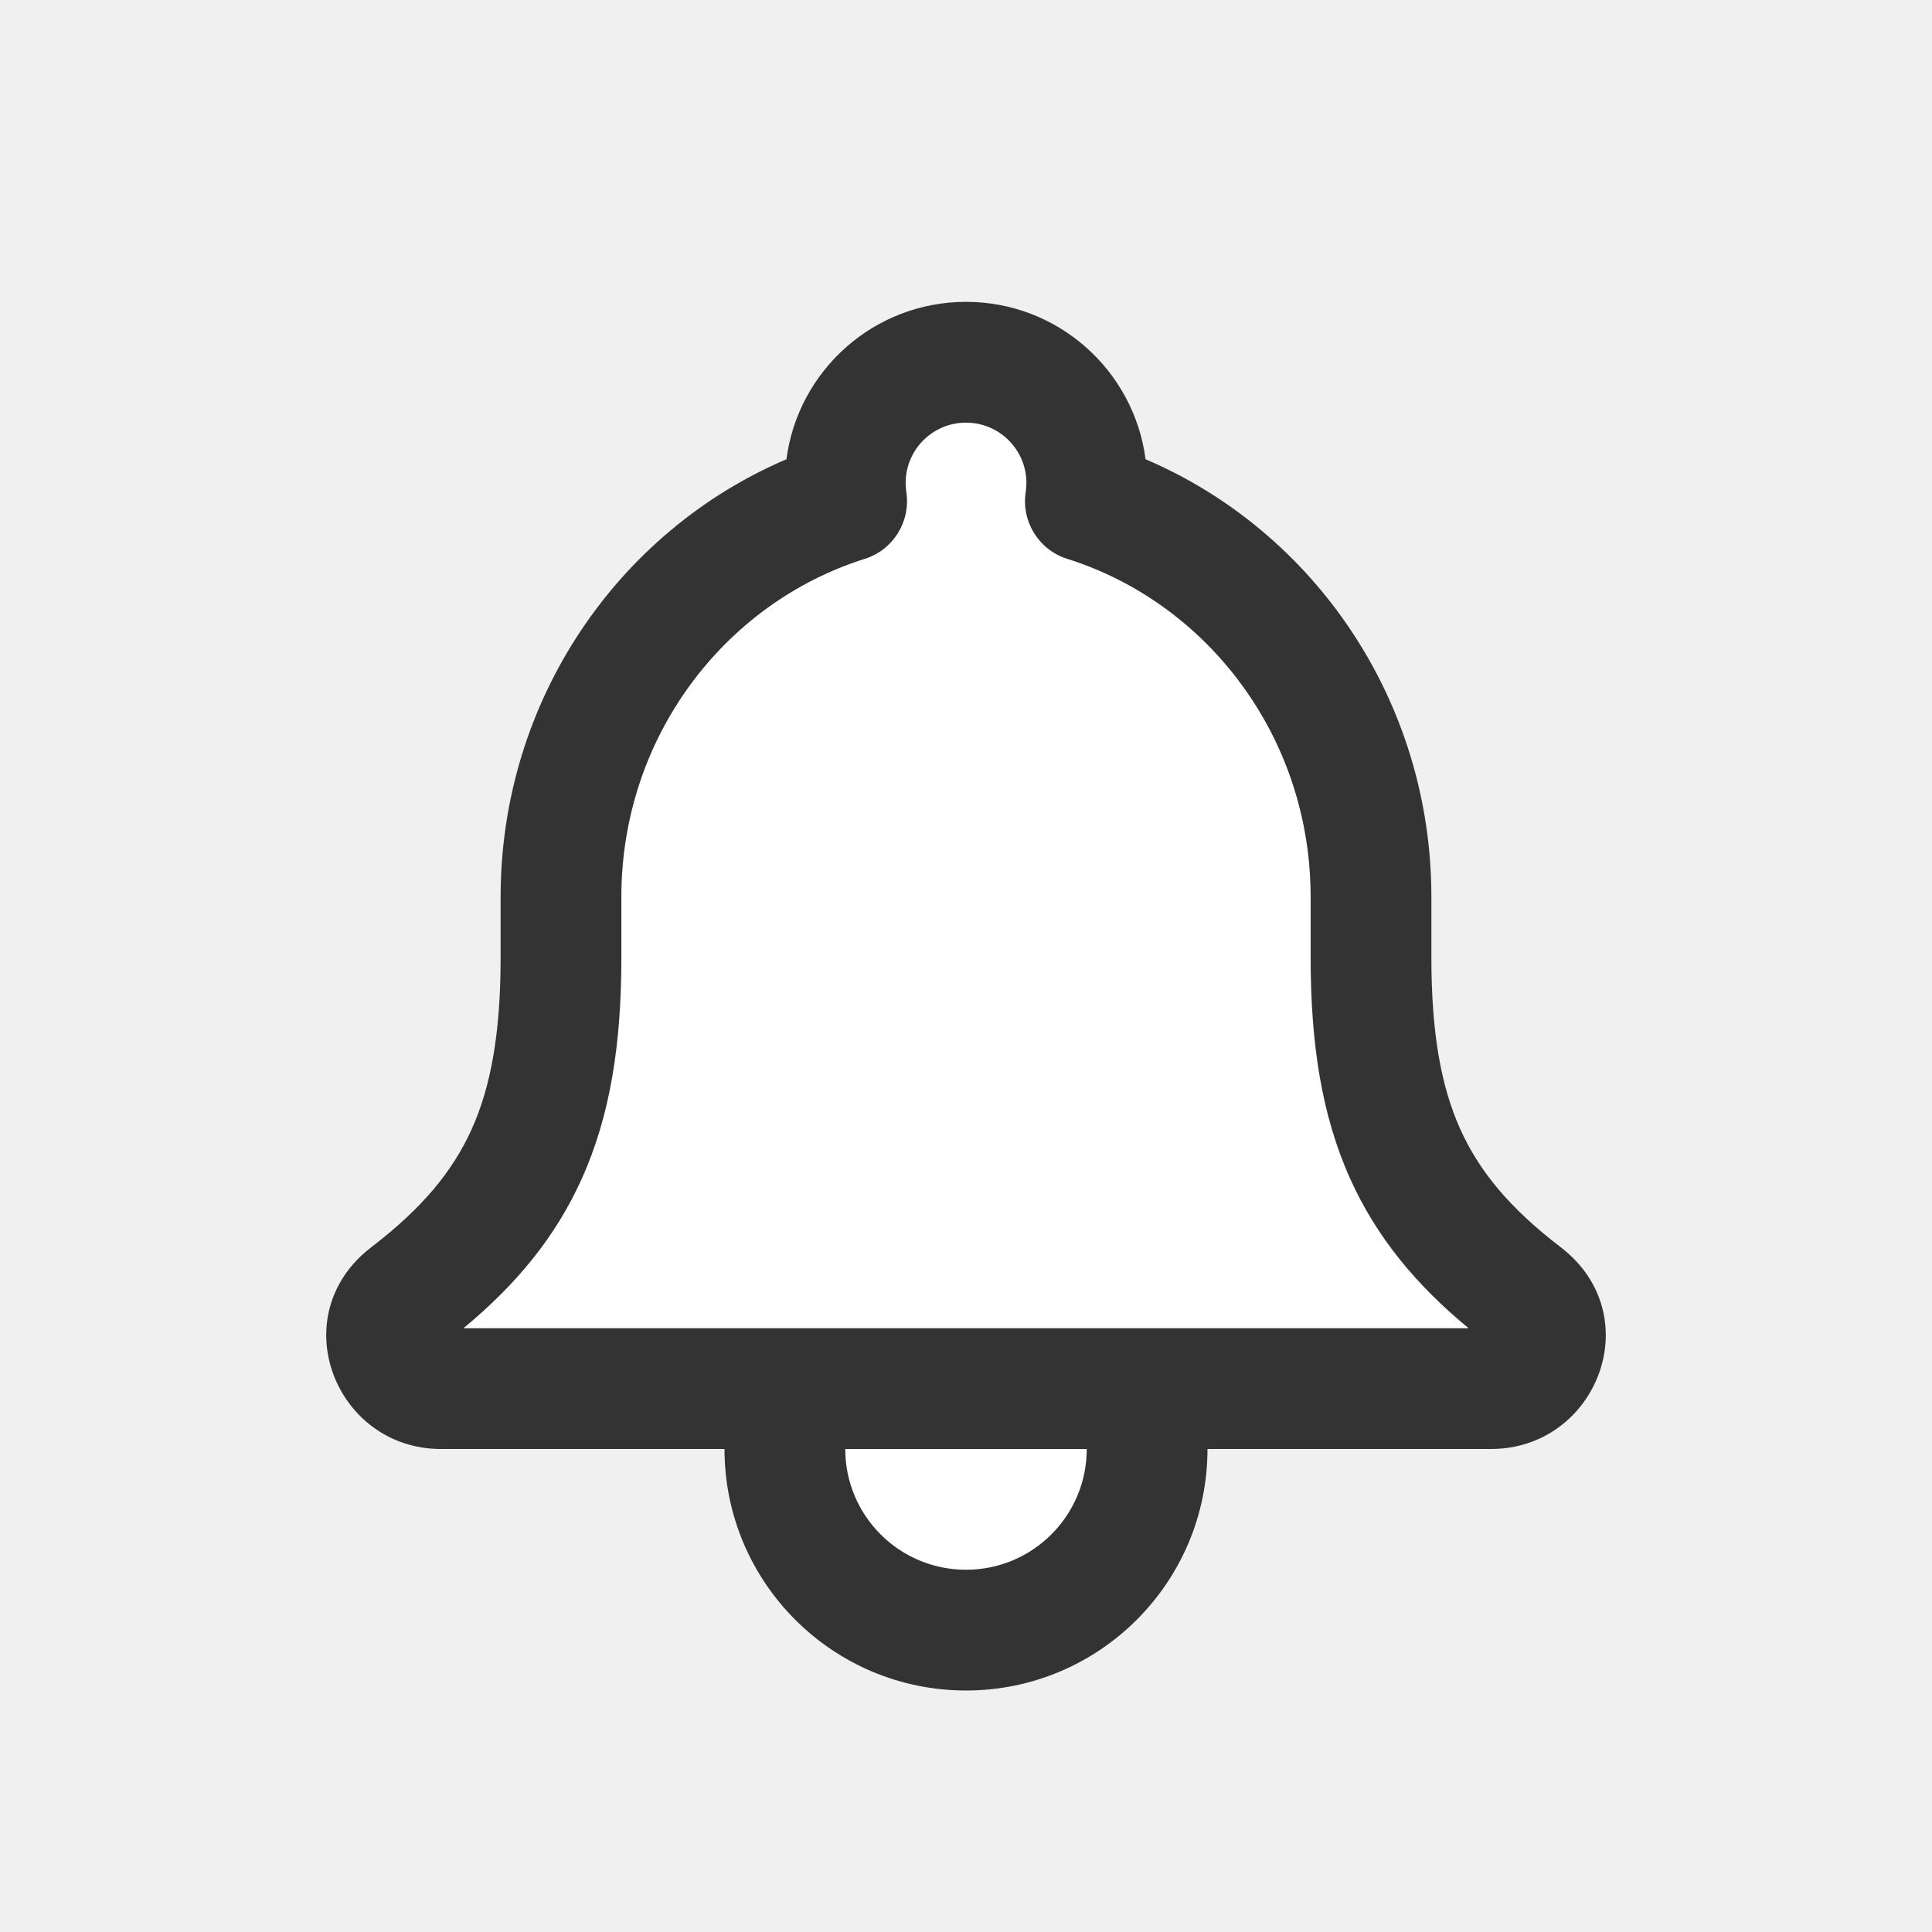
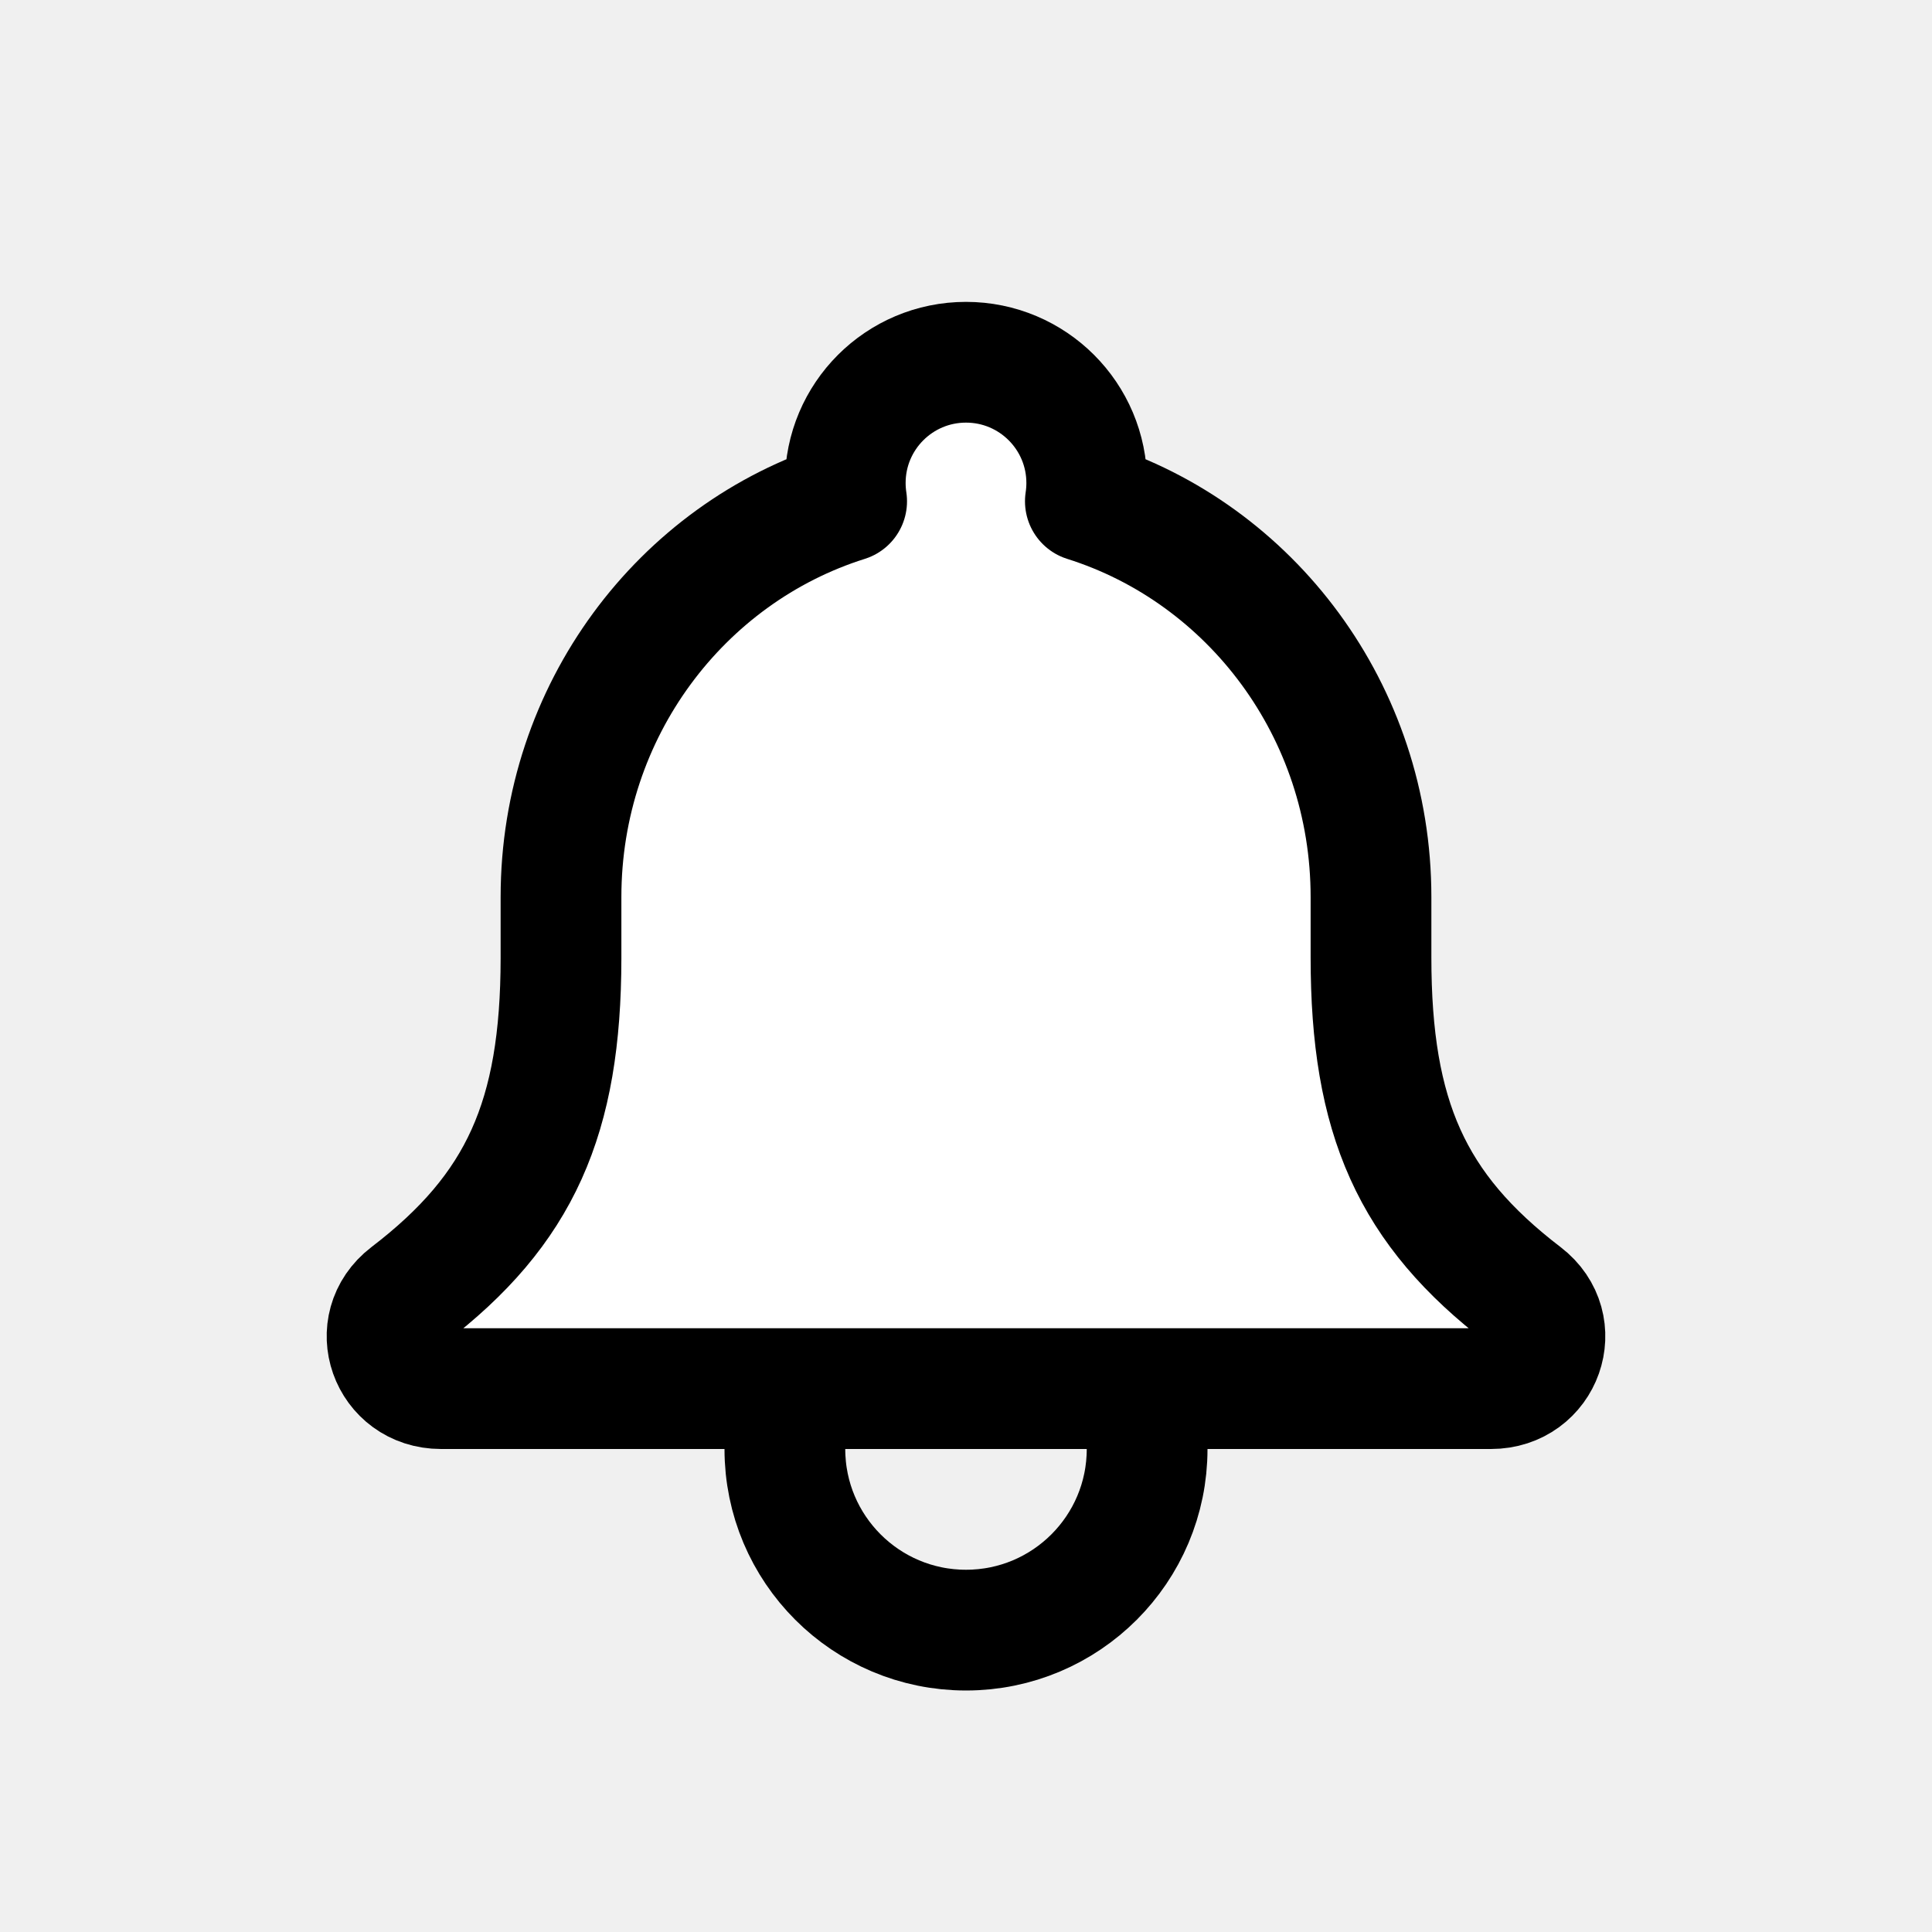
- <svg xmlns="http://www.w3.org/2000/svg" width="34" height="34" viewBox="0 0 34 34" fill="none">
-   <g clip-path="url(#clip0_938_1088)">
-     <path d="M20.188 25.5C20.188 27.261 18.761 28.688 17 28.688C15.239 28.688 13.812 27.261 13.812 25.5C13.812 23.739 15.239 22.312 17 22.312C18.761 22.312 20.188 23.739 20.188 25.5Z" fill="white" />
-     <path fill-rule="evenodd" clip-rule="evenodd" d="M17 23.375C15.826 23.375 14.875 24.326 14.875 25.5C14.875 26.674 15.826 27.625 17 27.625C18.174 27.625 19.125 26.674 19.125 25.5C19.125 24.326 18.174 23.375 17 23.375ZM12.75 25.5C12.75 23.153 14.653 21.25 17 21.25C19.347 21.25 21.25 23.153 21.25 25.5C21.25 27.847 19.347 29.75 17 29.75C14.653 29.75 12.75 27.847 12.75 25.5Z" fill="#333333" />
-     <path d="M19.101 8.822C19.117 8.717 19.125 8.609 19.125 8.5C19.125 7.326 18.174 6.375 17 6.375C15.826 6.375 14.875 7.326 14.875 8.5C14.875 8.609 14.883 8.717 14.899 8.822C11.988 9.738 9.873 12.509 9.873 15.786L9.873 16.865C9.87 19.672 9.156 21.28 7.184 22.79C6.466 23.339 6.857 24.438 7.761 24.438H26.239C27.143 24.438 27.535 23.339 26.817 22.79C24.84 21.277 24.127 19.669 24.127 16.848V15.786C24.127 12.509 22.012 9.738 19.101 8.822Z" fill="white" />
-     <path fill-rule="evenodd" clip-rule="evenodd" d="M13.84 8.082C14.044 6.519 15.381 5.312 17 5.312C18.619 5.312 19.956 6.519 20.16 8.082C23.123 9.346 25.19 12.327 25.19 15.786V16.848C25.19 18.176 25.359 19.117 25.699 19.873C26.035 20.617 26.575 21.267 27.462 21.946C29.032 23.147 28.102 25.5 26.239 25.5H7.761C5.898 25.5 4.968 23.147 6.538 21.946C7.423 21.268 7.963 20.619 8.299 19.877C8.639 19.122 8.809 18.184 8.81 16.865L8.81 15.786C8.81 12.327 10.877 9.346 13.84 8.082ZM17 7.438C16.413 7.438 15.938 7.913 15.938 8.5C15.938 8.556 15.942 8.61 15.95 8.662C16.028 9.18 15.718 9.678 15.218 9.835C12.75 10.612 10.935 12.973 10.935 15.786V16.867C10.934 18.354 10.745 19.623 10.235 20.751C9.773 21.775 9.078 22.613 8.155 23.375H25.845C24.92 22.611 24.225 21.773 23.762 20.746C23.252 19.615 23.065 18.342 23.065 16.848V15.786C23.065 12.973 21.25 10.612 18.782 9.835C18.282 9.678 17.972 9.18 18.05 8.662C18.058 8.61 18.063 8.556 18.063 8.5C18.063 7.913 17.587 7.438 17 7.438Z" fill="#333333" />
-   </g>
-   <defs>
-     <clipPath id="clip0_938_1088">
-       <rect width="34" height="34" fill="white" />
-     </clipPath>
-   </defs>
+ <svg xmlns="http://www.w3.org/2000/svg" width="32" height="32" viewBox="0 0 32 32" fill="none">
+   <circle cx="16" cy="24" r="3" stroke="black" stroke-width="2" />
+   <path d="M17.977 8.303C17.992 8.204 18 8.103 18 8C18 6.895 17.105 6 16 6C14.895 6 14 6.895 14 8C14 8.103 14.008 8.204 14.023 8.303C11.283 9.165 9.292 11.774 9.292 14.857L9.292 15.873C9.289 18.515 8.618 20.029 6.761 21.449C6.085 21.966 6.454 23 7.305 23H24.695C25.546 23 25.915 21.966 25.239 21.449C23.379 20.026 22.708 18.512 22.708 15.857L22.708 14.857C22.708 11.774 20.717 9.165 17.977 8.303Z" fill="white" stroke="black" stroke-width="2" stroke-linecap="round" stroke-linejoin="round" />
</svg>
